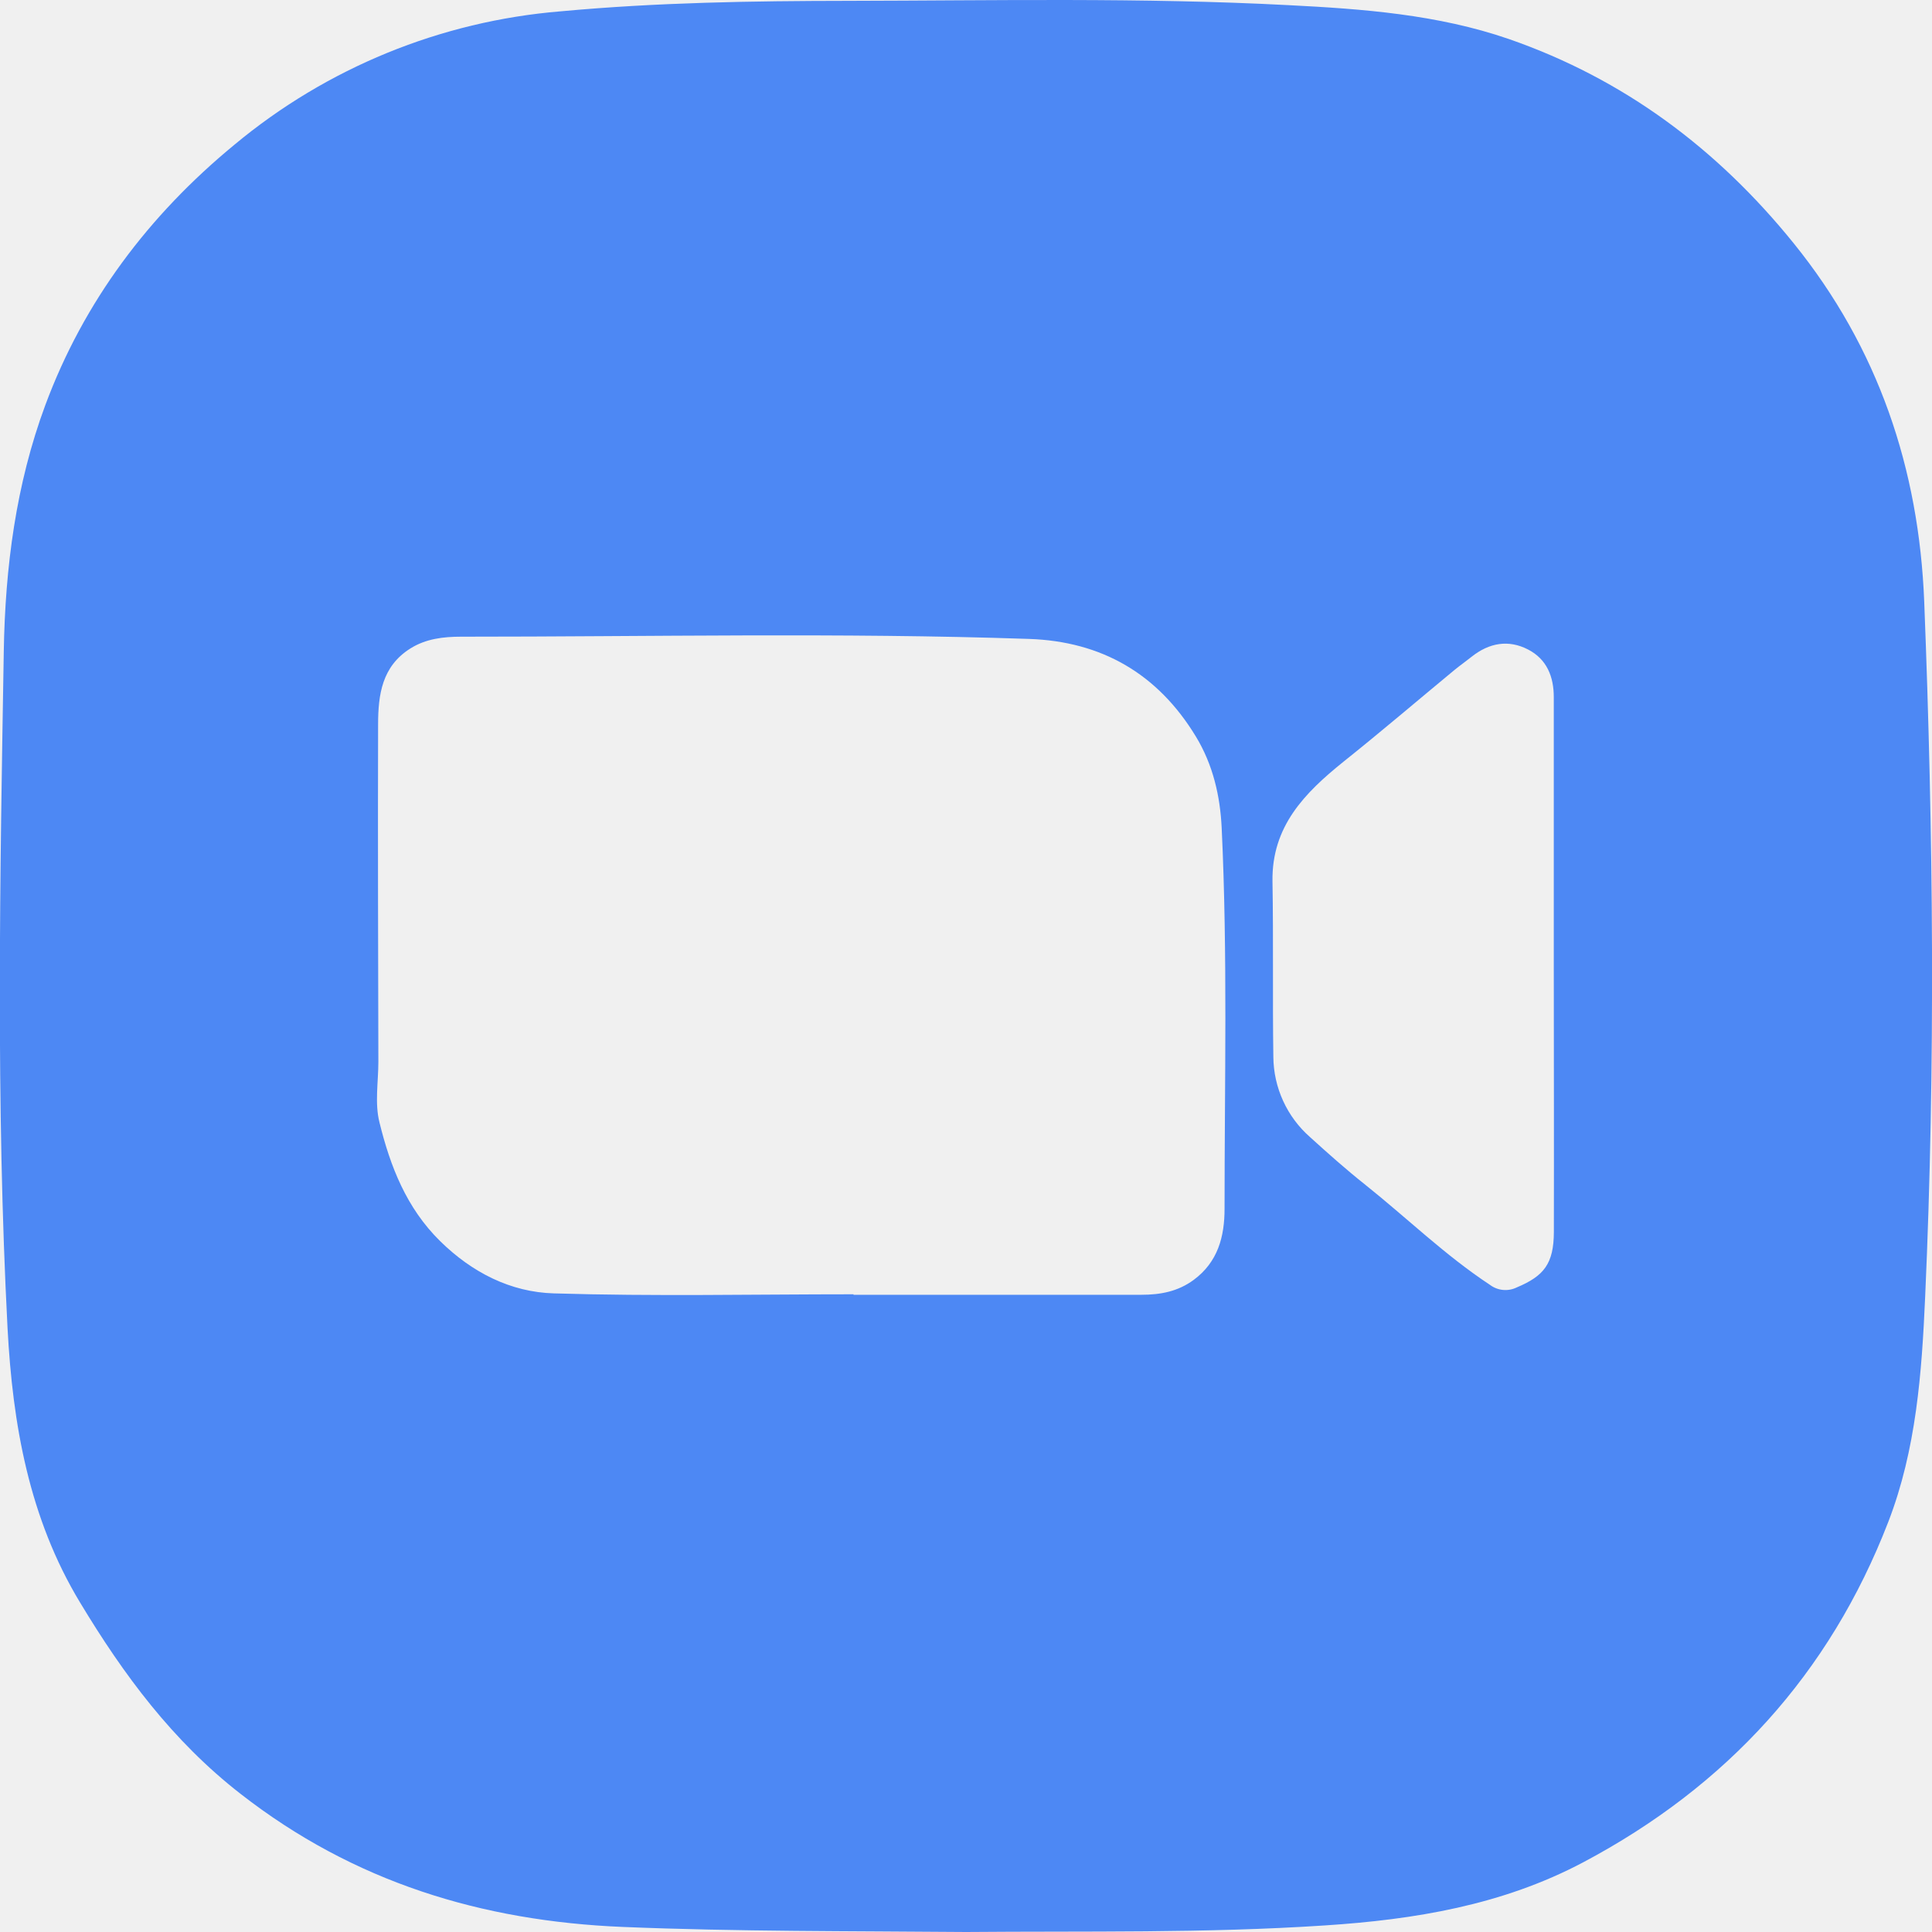
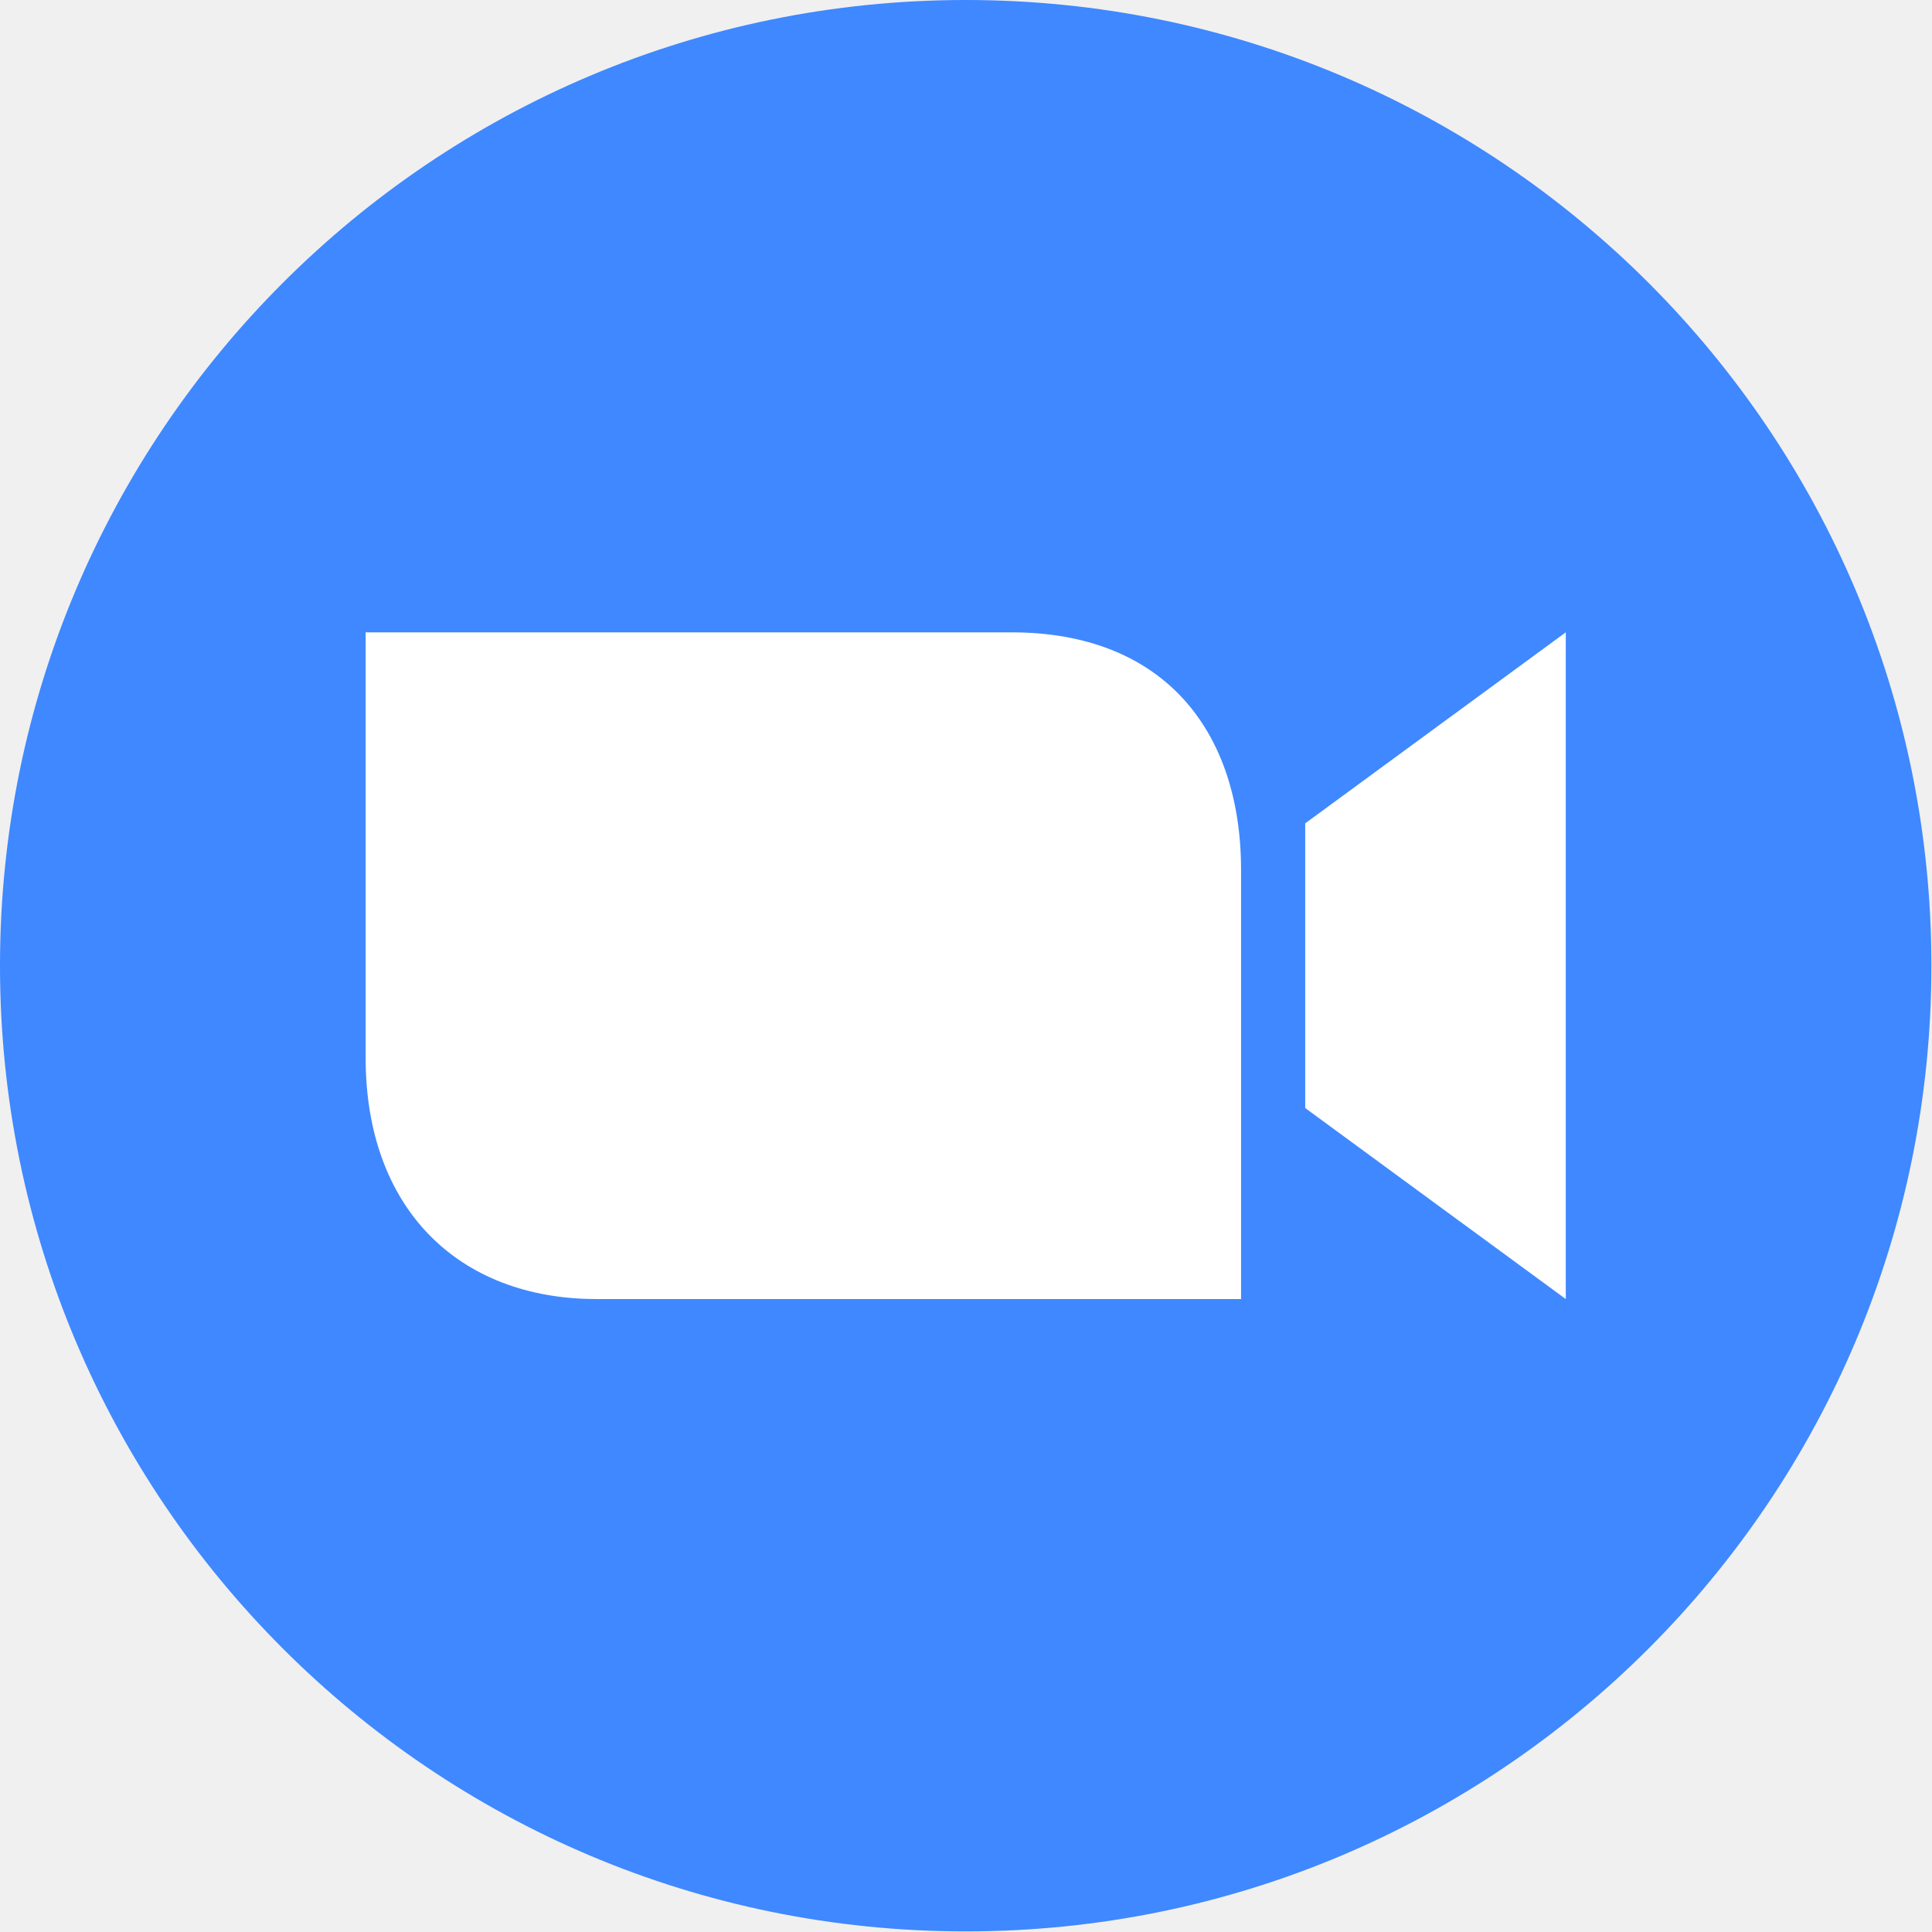
- <svg xmlns="http://www.w3.org/2000/svg" viewBox="0 0 512 512">
-   <path d="M256,512c-30.31-.27-60.63-.09-90.94-1.34-37.4-1.54-71.33-11.89-101.31-35.27-18-14-31-31.56-42.54-50.72C7.68,402.28,3.35,377.41,2,352c-3.11-59.74-2-119.54-1-179.33.37-22.38,3.23-44.34,11-65.29,10.22-27.53,27.43-50.33,50.09-69A155,155,0,0,1,148.61,3C174,.65,199.39.25,224.82.22c38.86-.07,77.74-.89,116.56,1.14,19.75,1,39.59,2.46,58.54,9,30.46,10.59,55.2,29.1,75.4,54.08,22.46,27.76,33.23,59.81,34.62,95.05,2.41,61.35,3,122.74.25,184.1-.89,20.19-2.35,40.52-9.79,59.77-15.58,40.26-42.81,70-80.83,90.17-21.44,11.36-44.72,15.19-68.49,16.73C319.41,512.36,287.68,511.72,256,512ZM226.19,343v.13h76.33c5,0,9.64-.87,13.8-3.93,6.45-4.75,8.21-11.51,8.2-18.9,0-33.62.83-67.26-.76-100.86-.4-8.45-2.28-16.74-6.84-24.25-10.11-16.66-25-25.22-44.22-25.87-50.16-1.7-100.36-.58-150.54-.59-4.59,0-9.28.52-13.42,3.13-7.53,4.73-8.53,12.29-8.54,20.07-.08,29.81,0,59.62.07,89.43,0,5.39-1,11,.3,16.12,2.85,11.61,7.15,22.66,16.07,31.43,8.47,8.33,18.69,13.52,30.13,13.85C173.23,343.57,199.72,343,226.19,343Zm185.58-86.6q0-35.82,0-71.64c0-5.47-1.86-10.05-6.77-12.61-5.23-2.72-10.35-1.8-15,1.89-1.47,1.18-3,2.25-4.49,3.46-9.83,8.13-19.53,16.42-29.5,24.38C345.74,210.15,337,219,337.22,233.56c.27,15.5,0,31,.23,46.52a28.61,28.61,0,0,0,9.73,21.27c4.77,4.33,9.59,8.62,14.63,12.62,11,8.77,21.15,18.69,33,26.5a6.83,6.83,0,0,0,7.19.69c7.13-3,9.76-6.23,9.79-14.66C411.84,303.15,411.78,279.79,411.77,256.44Z" transform="translate(0)" style="fill:#4d88f4" />
+ <svg xmlns="http://www.w3.org/2000/svg" width="100%" height="100%" viewBox="0 0 2134 2134" version="1.1" xml:space="preserve" style="fill-rule:evenodd;clip-rule:evenodd;stroke-linejoin:round;stroke-miterlimit:2;">
+   <g id="Layer1">
+     <circle cx="1066.67" cy="1066.67" r="1066.67" style="fill:#3f88ff;" />
+     <path d="M1441.67,1223.9l-0,-314.475l287.812,-210.979l-0,736.433l-287.812,-210.979Z" style="fill:#fff;" />
+     <path d="M1370.83,1434.88l0,-473.682c0,-154.587 -85.885,-262.751 -253.719,-262.751c-277.535,0 -713.259,0 -713.259,0l-0,469.891c-0,166.33 102.191,266.542 255.223,266.542l711.755,0Z" style="fill:#fff;" />
+   </g>
</svg>
